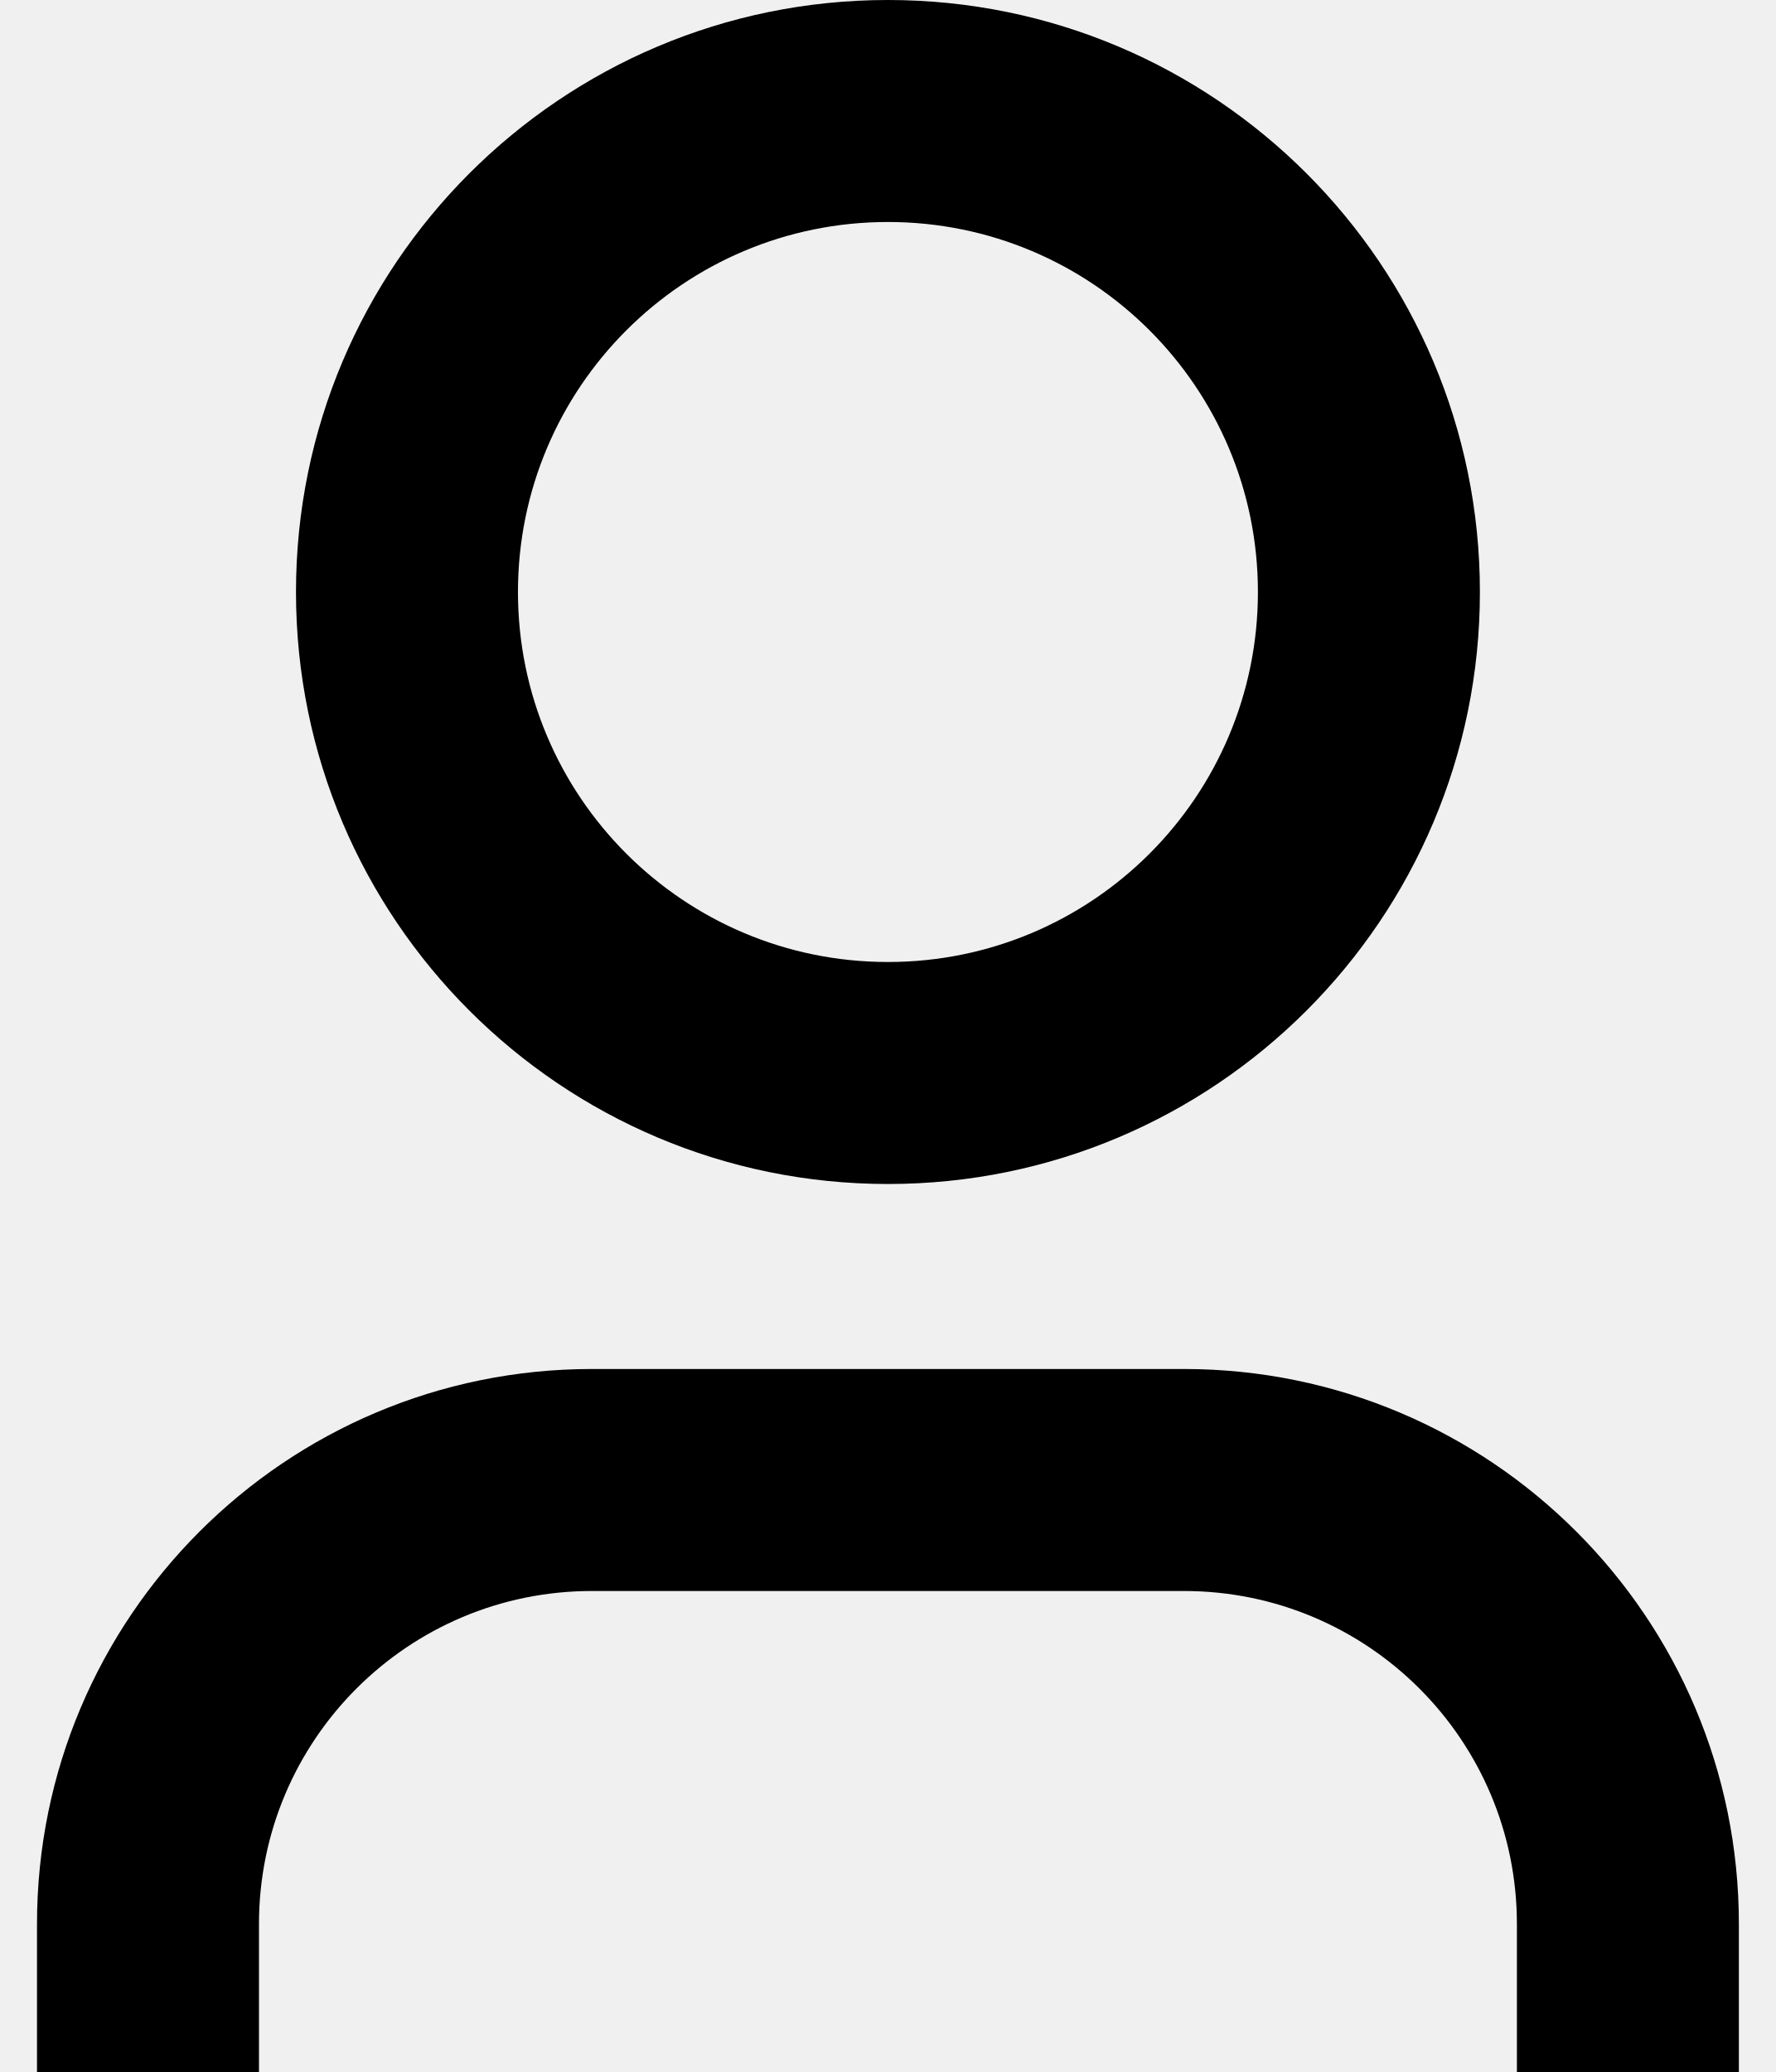
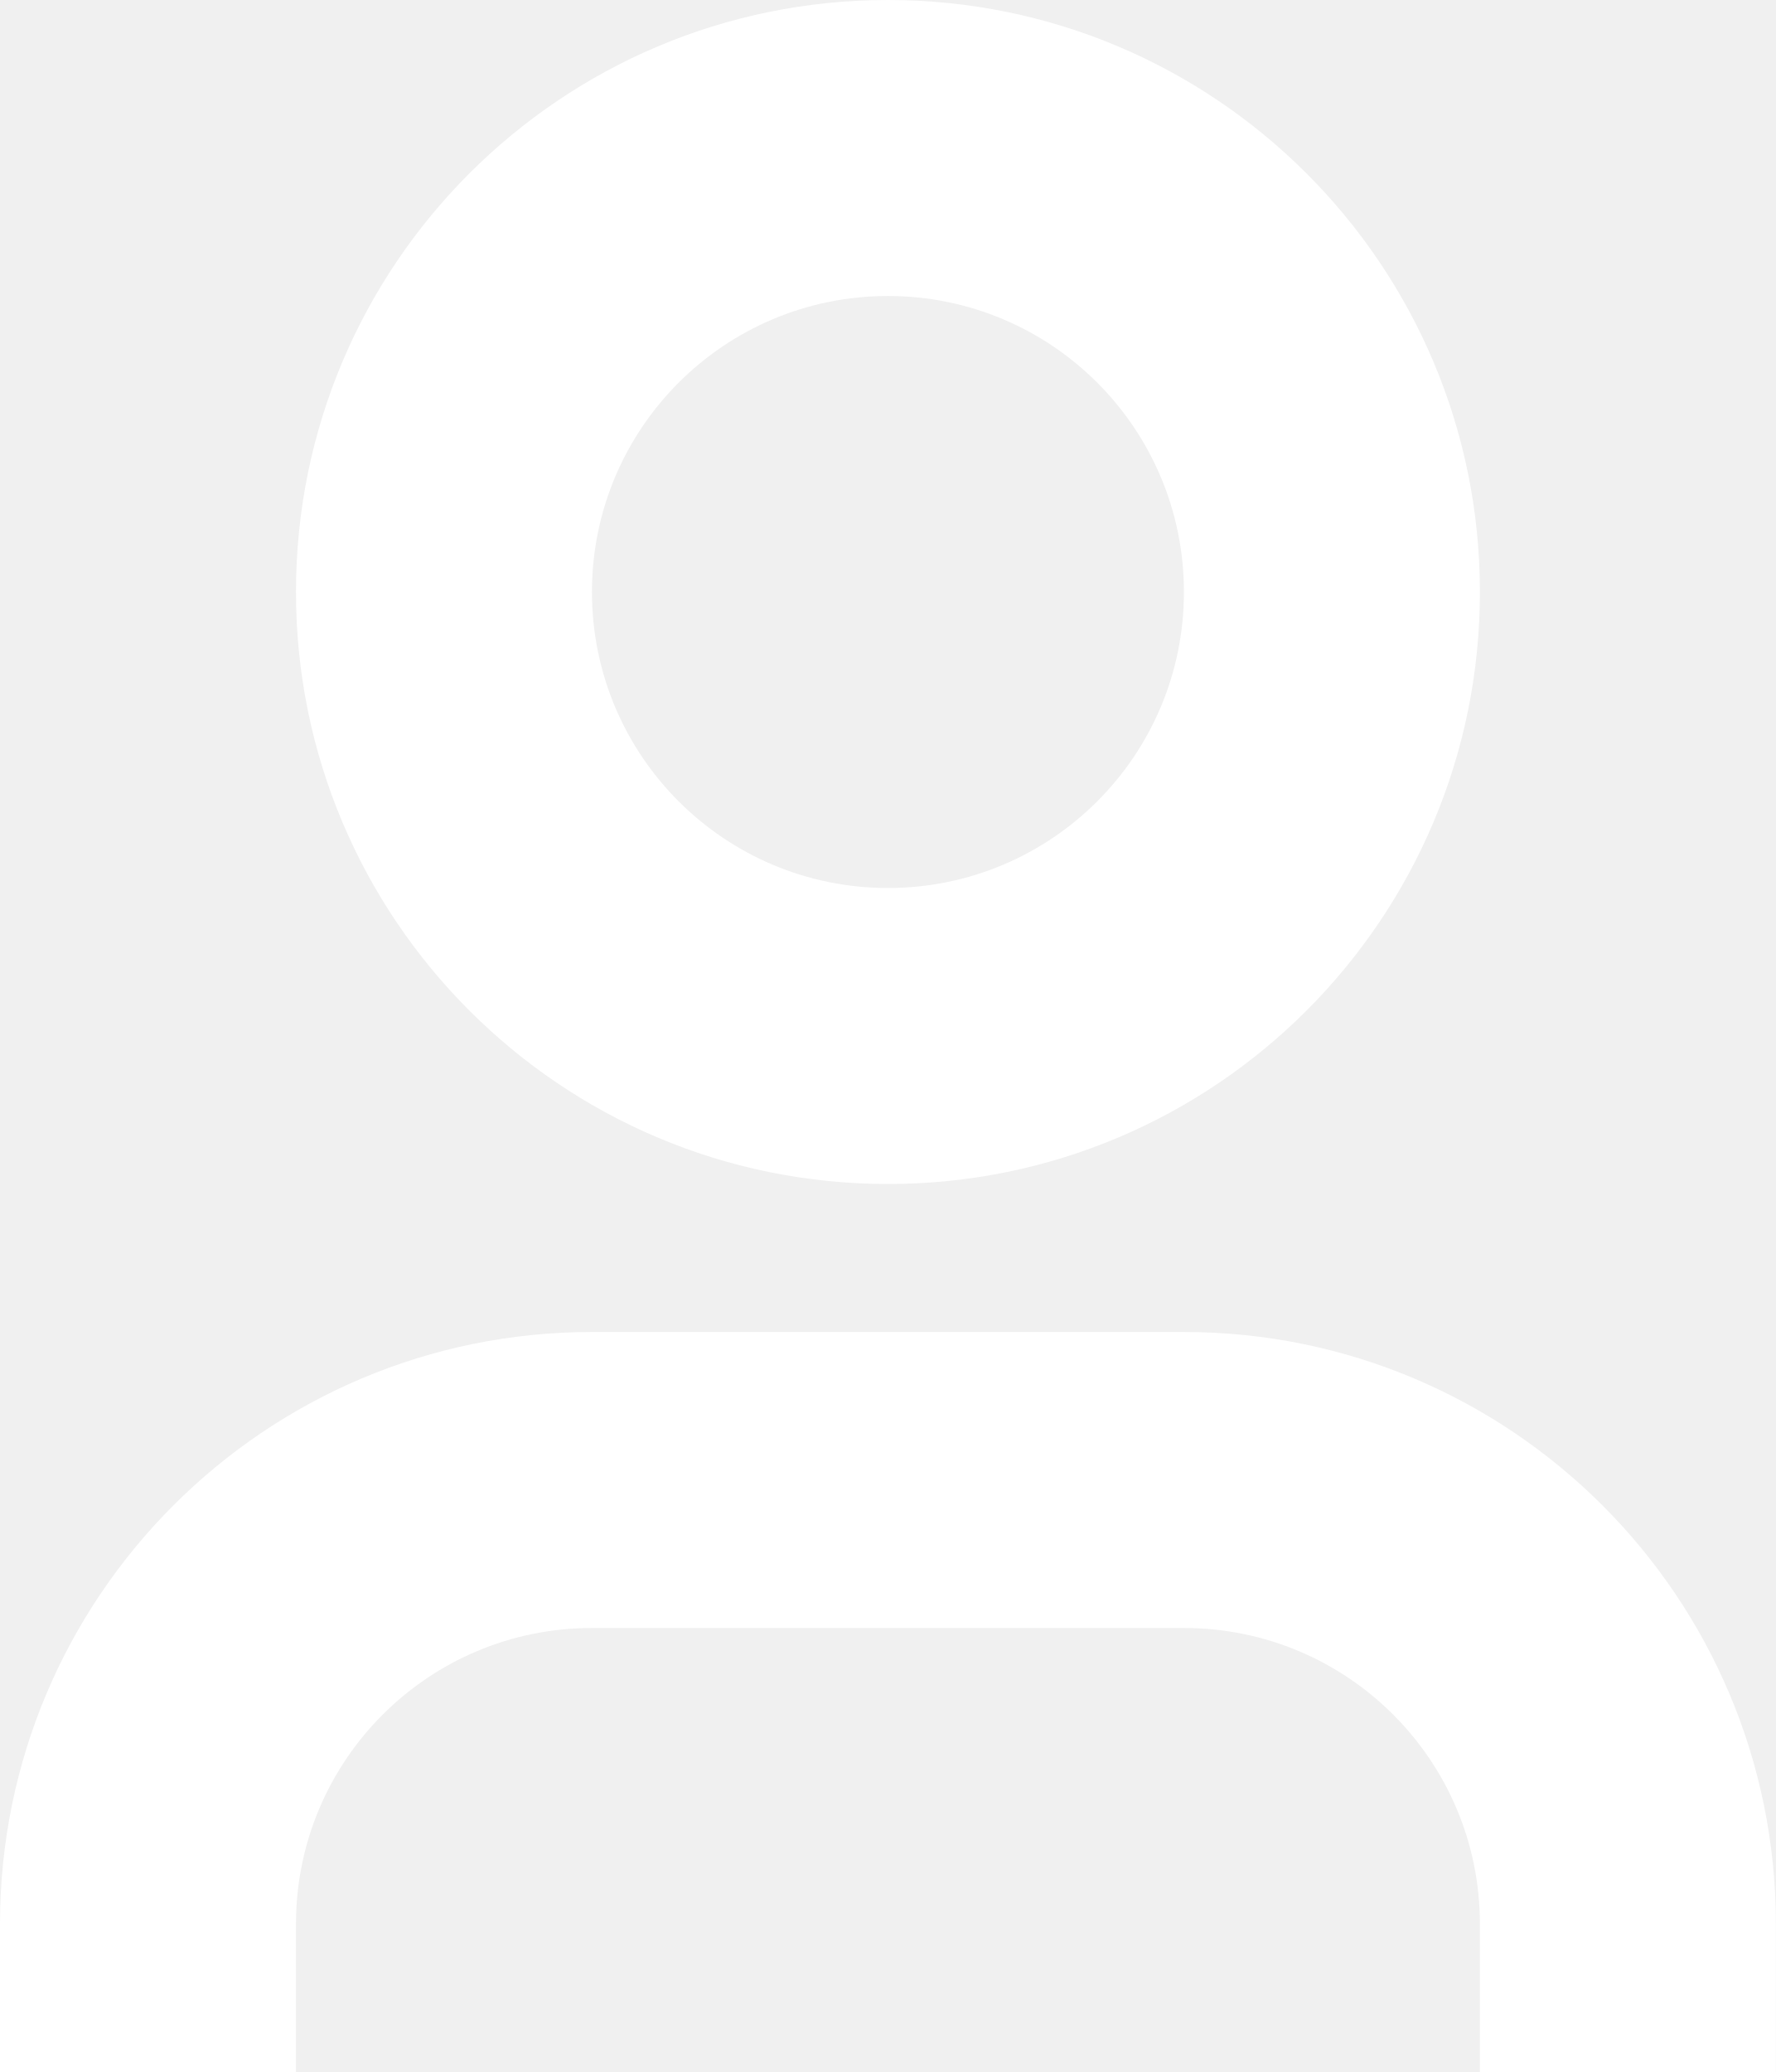
<svg xmlns="http://www.w3.org/2000/svg" width="12" height="14" viewBox="0 0 12 14" fill="none">
-   <path fill-rule="evenodd" clip-rule="evenodd" d="M8.5 4C8.5 5.381 7.381 6.5 6 6.5C4.619 6.5 3.5 5.381 3.5 4C3.5 2.619 4.619 1.5 6 1.5C7.381 1.5 8.5 2.619 8.5 4ZM10 4C10 6.209 8.209 8 6 8C3.791 8 2 6.209 2 4C2 1.791 3.791 0 6 0C8.209 0 10 1.791 10 4ZM4 9.25C1.929 9.25 0.25 10.929 0.25 13V14H1.75V13C1.75 11.757 2.757 10.75 4 10.75H8C9.243 10.75 10.25 11.757 10.25 13V14H11.75V13C11.75 10.929 10.071 9.25 8 9.25H4Z" fill="black" />
+   <path fill-rule="evenodd" clip-rule="evenodd" d="M8 4C8 5.105 7.105 6 6 6C4.895 6 4 5.105 4 4C4 2.895 4.895 2 6 2C7.105 2 8 2.895 8 4ZM10 4C10 6.209 8.209 8 6 8C3.791 8 2 6.209 2 4C2 1.791 3.791 0 6 0C8.209 0 10 1.791 10 4ZM4 9C1.791 9 0 10.791 0 13V14H2V13C2 11.895 2.895 11 4 11H8C9.105 11 10 11.895 10 13V14H12V13C12 10.791 10.209 9 8 9H4Z" fill="white" />
</svg>
